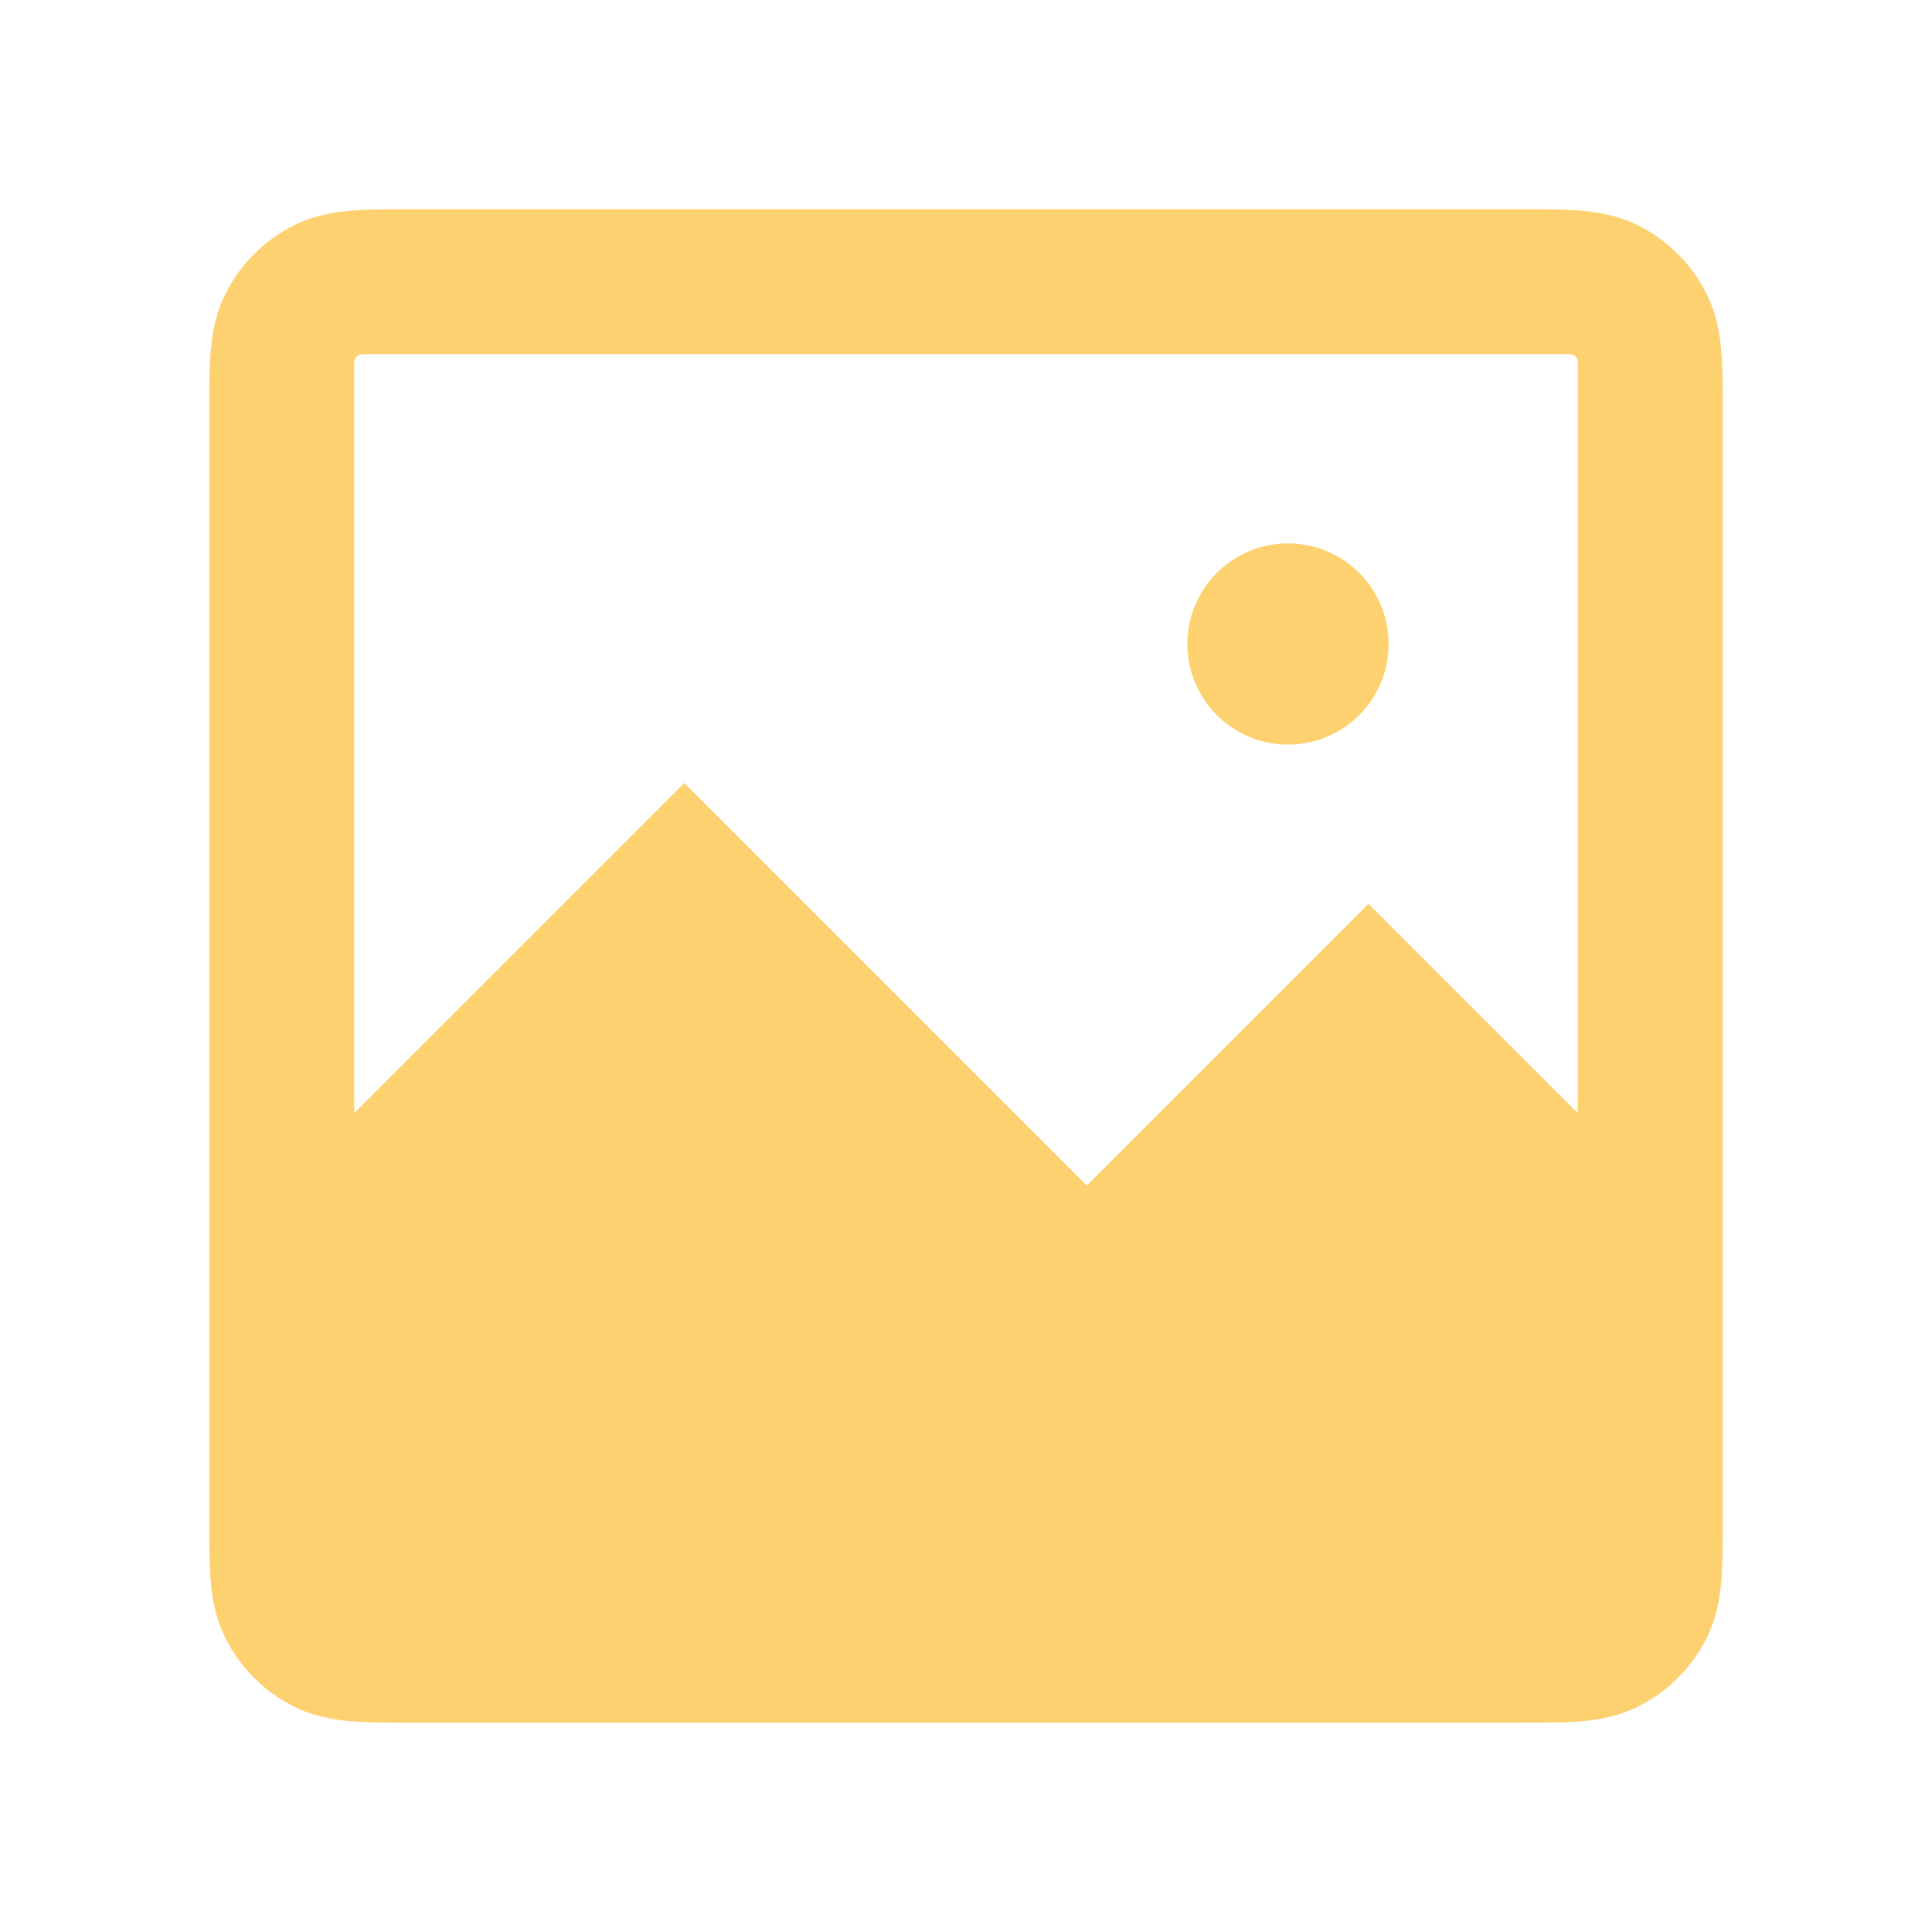
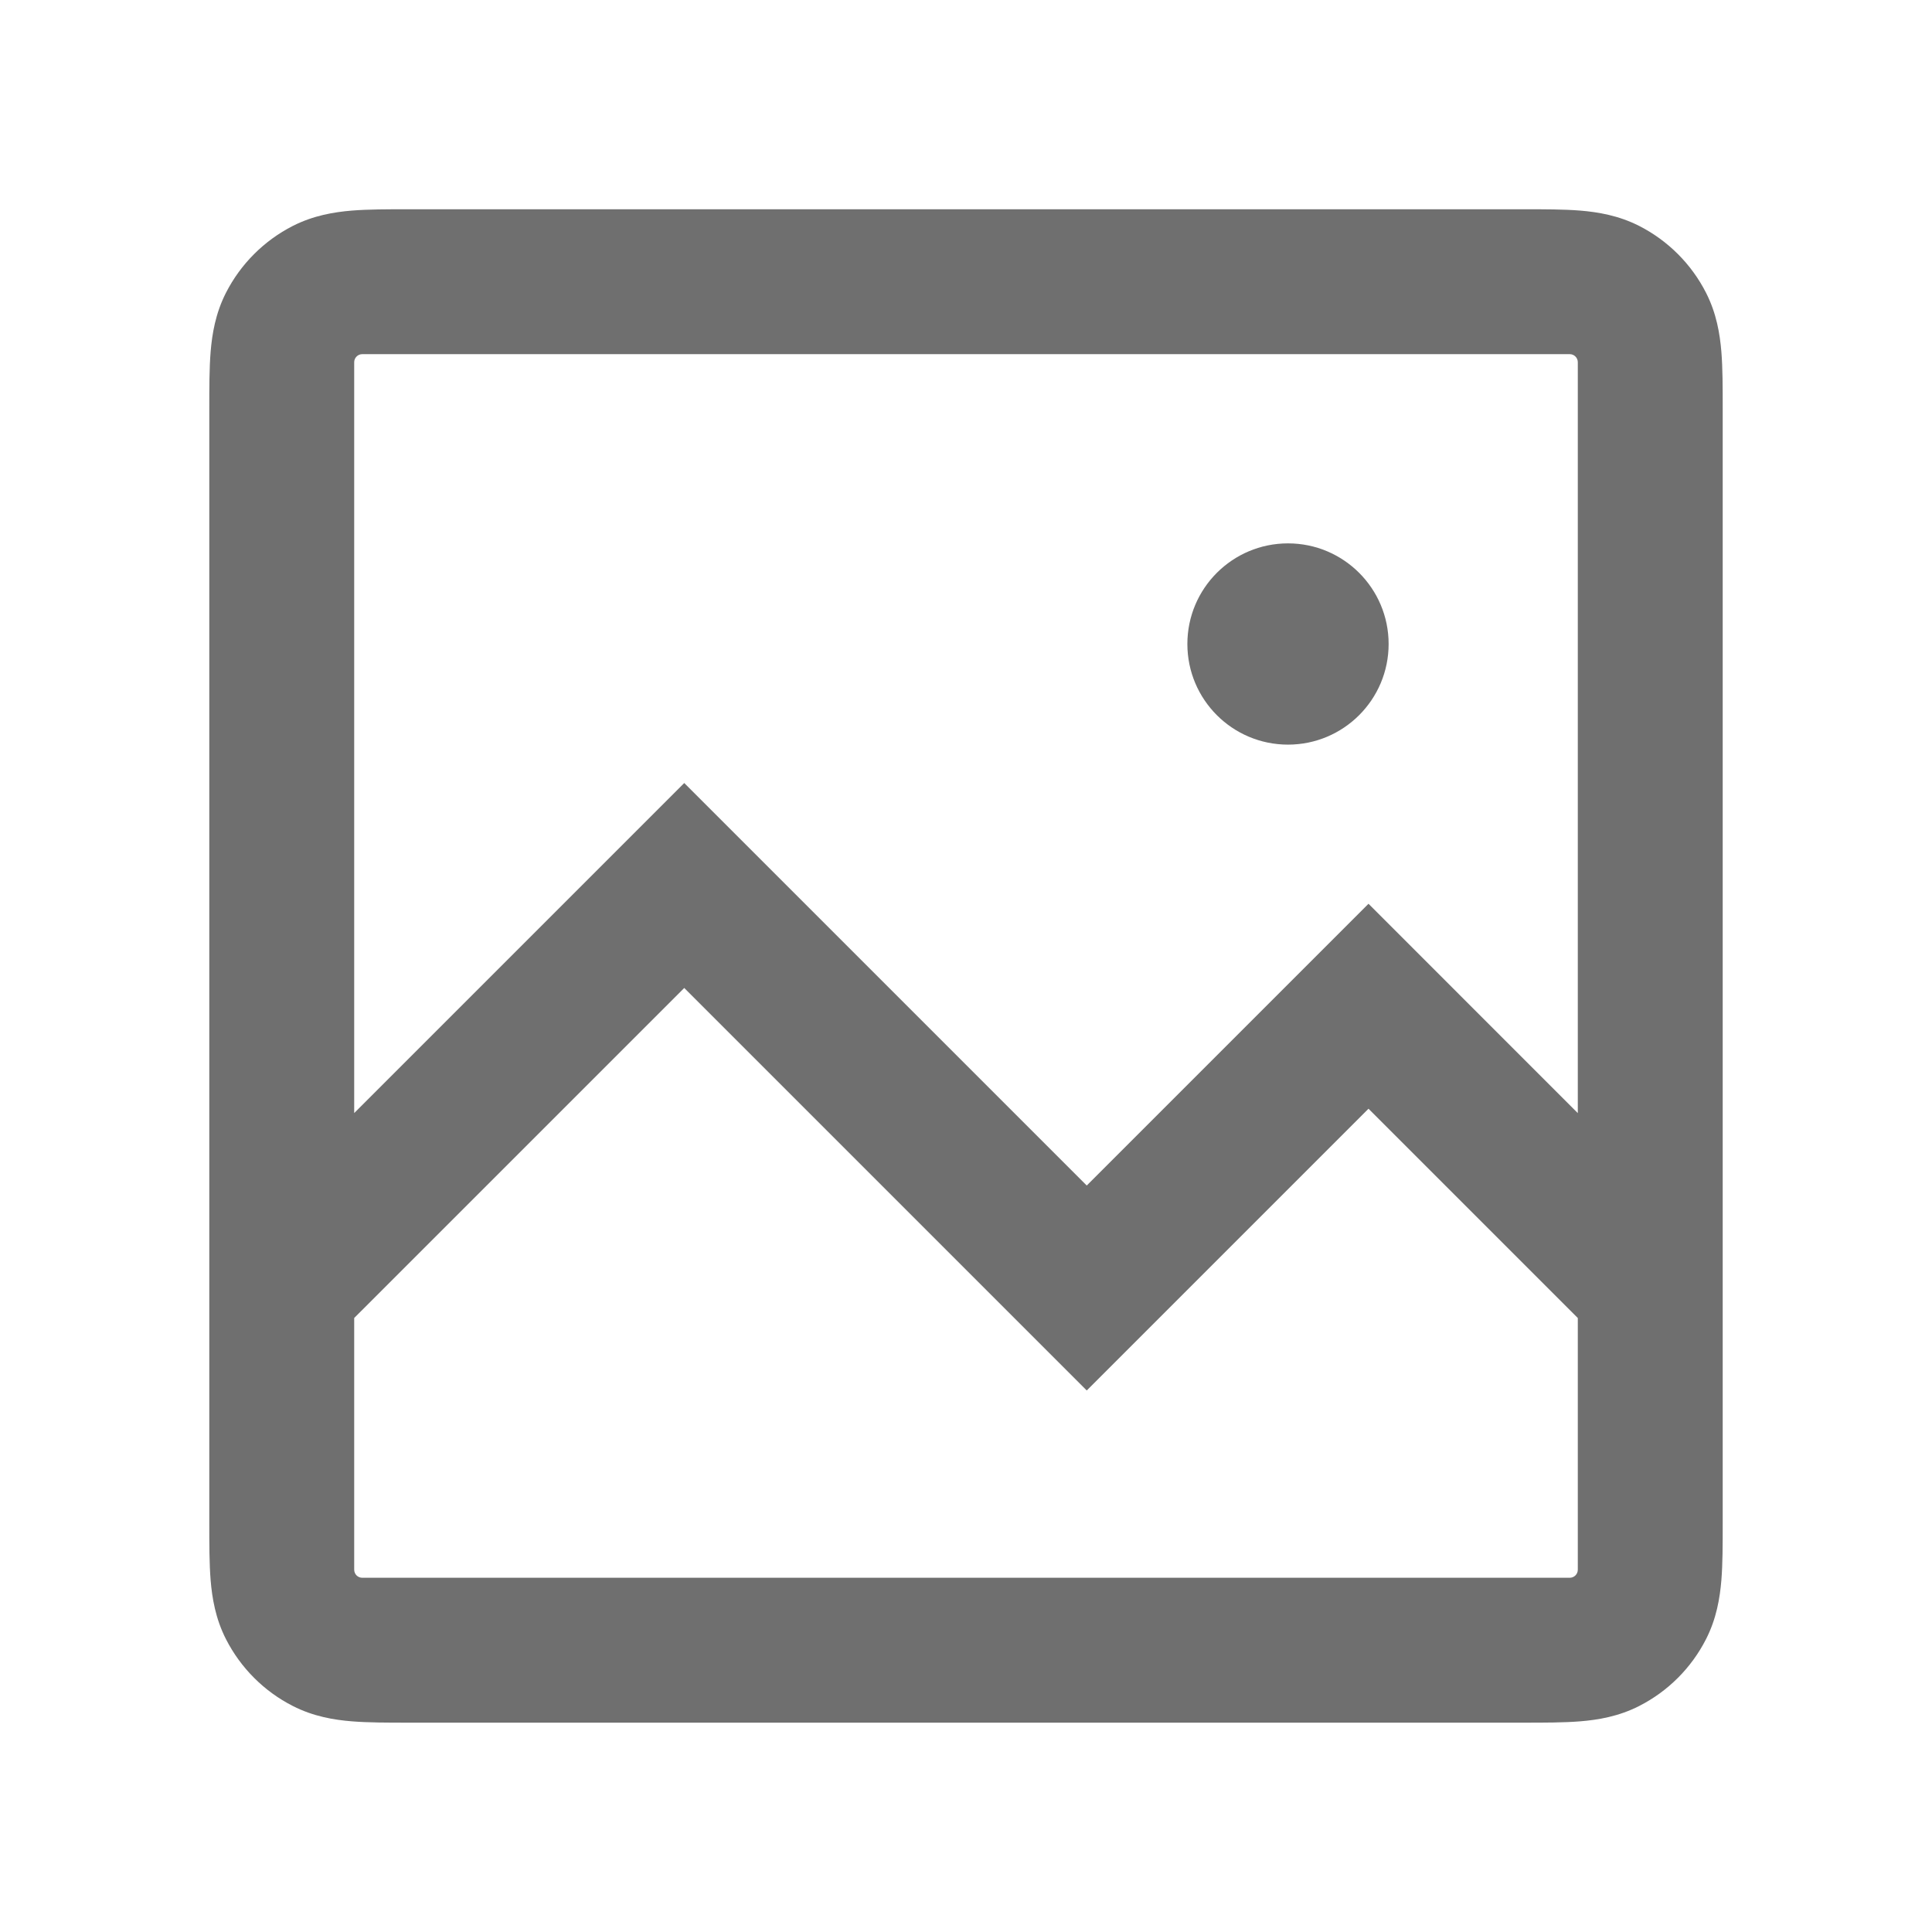
<svg xmlns="http://www.w3.org/2000/svg" width="48" height="48" viewBox="0 0 48 48" fill="none">
-   <path fillRule="evenodd" clipRule="evenodd" d="M10.141 5.199C9.632 5.199 9.148 5.199 8.74 5.232C8.295 5.269 7.785 5.354 7.275 5.613C6.56 5.978 5.979 6.559 5.614 7.274C5.354 7.784 5.27 8.294 5.233 8.739C5.2 9.147 5.2 9.631 5.2 10.14V37.859C5.2 38.367 5.2 38.852 5.233 39.259C5.27 39.704 5.354 40.214 5.614 40.724C5.979 41.439 6.56 42.021 7.275 42.385C7.785 42.645 8.295 42.73 8.74 42.766C9.148 42.799 9.632 42.799 10.14 42.799H37.859C38.368 42.799 38.852 42.799 39.26 42.766C39.705 42.73 40.215 42.645 40.725 42.385C41.44 42.021 42.022 41.439 42.386 40.724C42.646 40.214 42.73 39.704 42.767 39.259C42.8 38.852 42.8 38.367 42.8 37.859V10.14C42.8 9.631 42.8 9.147 42.767 8.739C42.73 8.294 42.646 7.784 42.386 7.274C42.022 6.559 41.44 5.978 40.725 5.613C40.215 5.354 39.705 5.269 39.26 5.232C38.852 5.199 38.368 5.199 37.859 5.199H10.141ZM8.8 8.999C8.8 8.889 8.89 8.799 9 8.799H39C39.111 8.799 39.2 8.889 39.2 8.999V27.655L34 22.454L27 29.454L17 19.454L8.8 27.654V8.999ZM8.8 32.745V38.999C8.8 39.11 8.89 39.199 9 39.199H39C39.111 39.199 39.2 39.11 39.2 38.999V32.746L34 27.546L27 34.546L17 24.546L8.8 32.745ZM34.5 16C34.5 17.381 33.38 18.5 32 18.5C30.619 18.5 29.5 17.381 29.5 16C29.5 14.619 30.619 13.5 32 13.5C33.38 13.5 34.5 14.619 34.5 16Z" fill="#FDD16F" />
+   <path fill-rule="evenodd" clip-rule="evenodd" d="M10.141 5.199C9.632 5.199 9.148 5.199 8.74 5.232C8.295 5.269 7.785 5.354 7.275 5.613C6.56 5.978 5.979 6.559 5.614 7.274C5.354 7.784 5.27 8.294 5.233 8.739C5.2 9.147 5.2 9.631 5.2 10.14V37.859C5.2 38.367 5.2 38.852 5.233 39.259C5.27 39.704 5.354 40.214 5.614 40.724C5.979 41.439 6.56 42.021 7.275 42.385C7.785 42.645 8.295 42.73 8.74 42.766C9.148 42.799 9.632 42.799 10.14 42.799H37.859C38.368 42.799 38.852 42.799 39.26 42.766C39.705 42.73 40.215 42.645 40.725 42.385C41.44 42.021 42.022 41.439 42.386 40.724C42.646 40.214 42.73 39.704 42.767 39.259C42.8 38.852 42.8 38.367 42.8 37.859V10.14C42.8 9.631 42.8 9.147 42.767 8.739C42.73 8.294 42.646 7.784 42.386 7.274C42.022 6.559 41.44 5.978 40.725 5.613C40.215 5.354 39.705 5.269 39.26 5.232C38.852 5.199 38.368 5.199 37.859 5.199H10.141ZM8.8 8.999C8.8 8.889 8.89 8.799 9 8.799H39C39.111 8.799 39.2 8.889 39.2 8.999V27.655L34 22.454L27 29.454L17 19.454L8.8 27.654V8.999ZM8.8 32.745V38.999C8.8 39.11 8.89 39.199 9 39.199H39C39.111 39.199 39.2 39.11 39.2 38.999V32.746L34 27.546L27 34.546L17 24.546L8.8 32.745ZM34.5 16C34.5 17.381 33.38 18.5 32 18.5C30.619 18.5 29.5 17.381 29.5 16C29.5 14.619 30.619 13.5 32 13.5C33.38 13.5 34.5 14.619 34.5 16Z" fill="#333333" fill-opacity="0.7" />
</svg>
